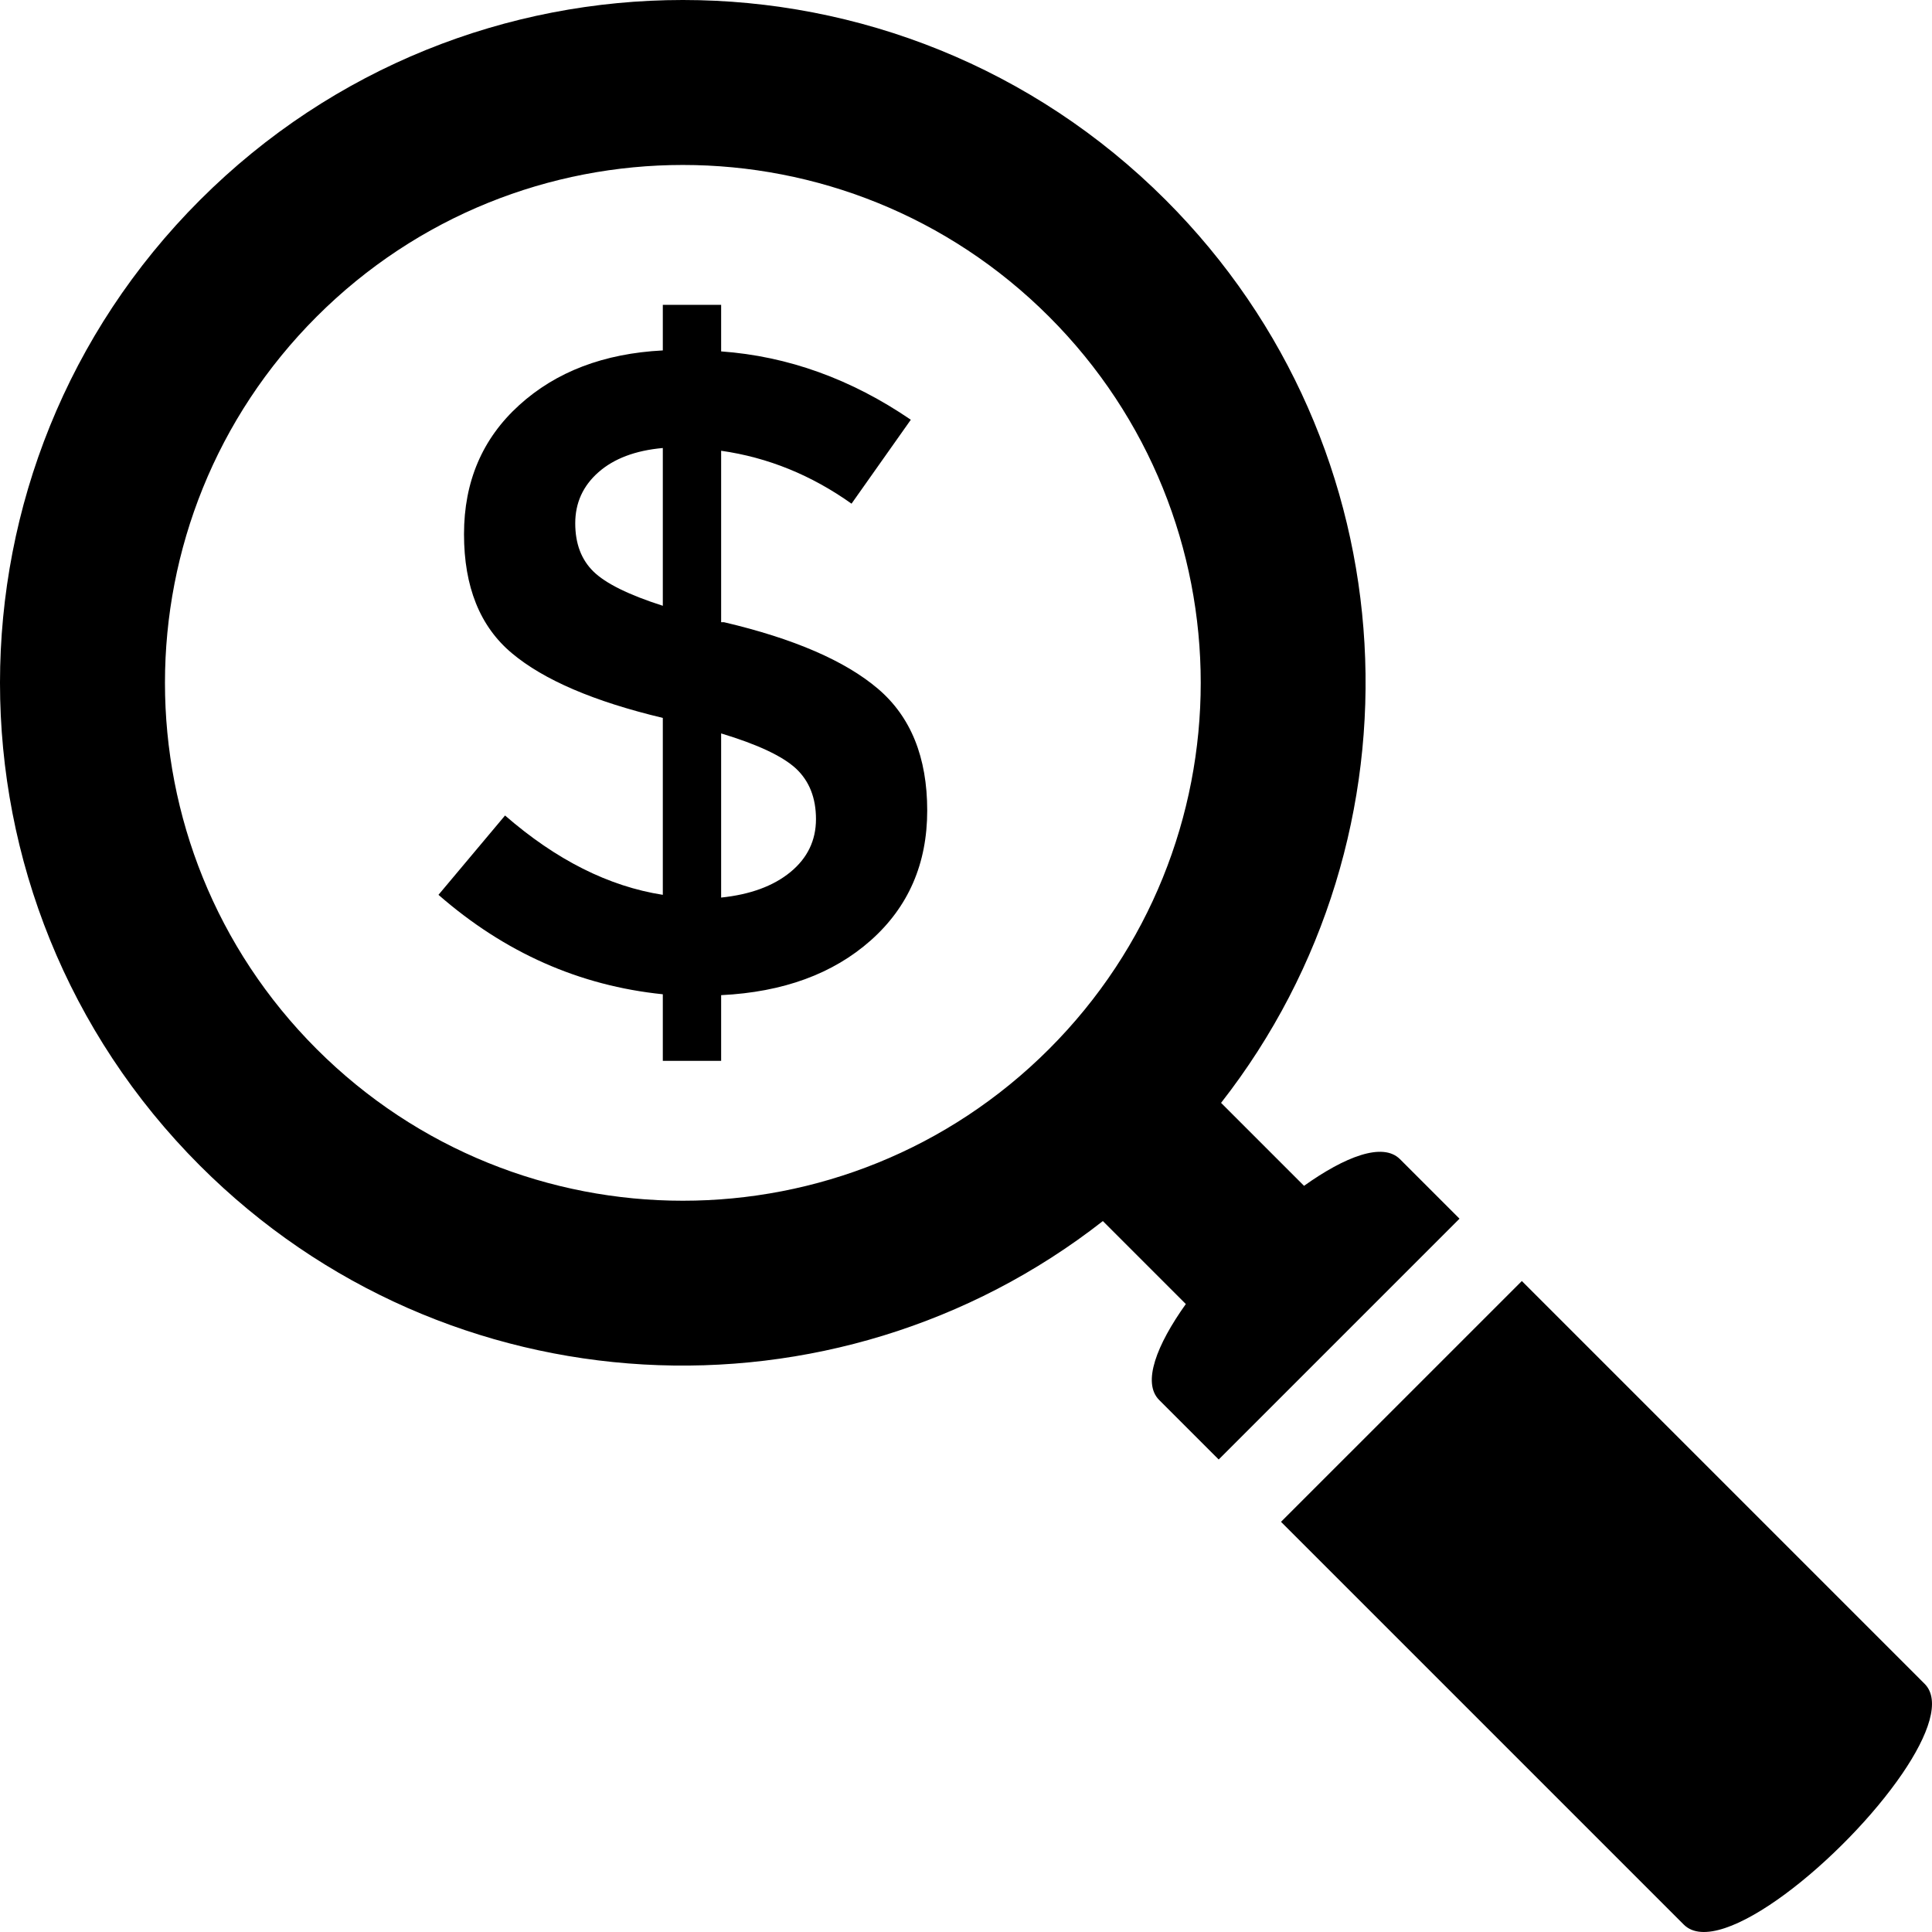
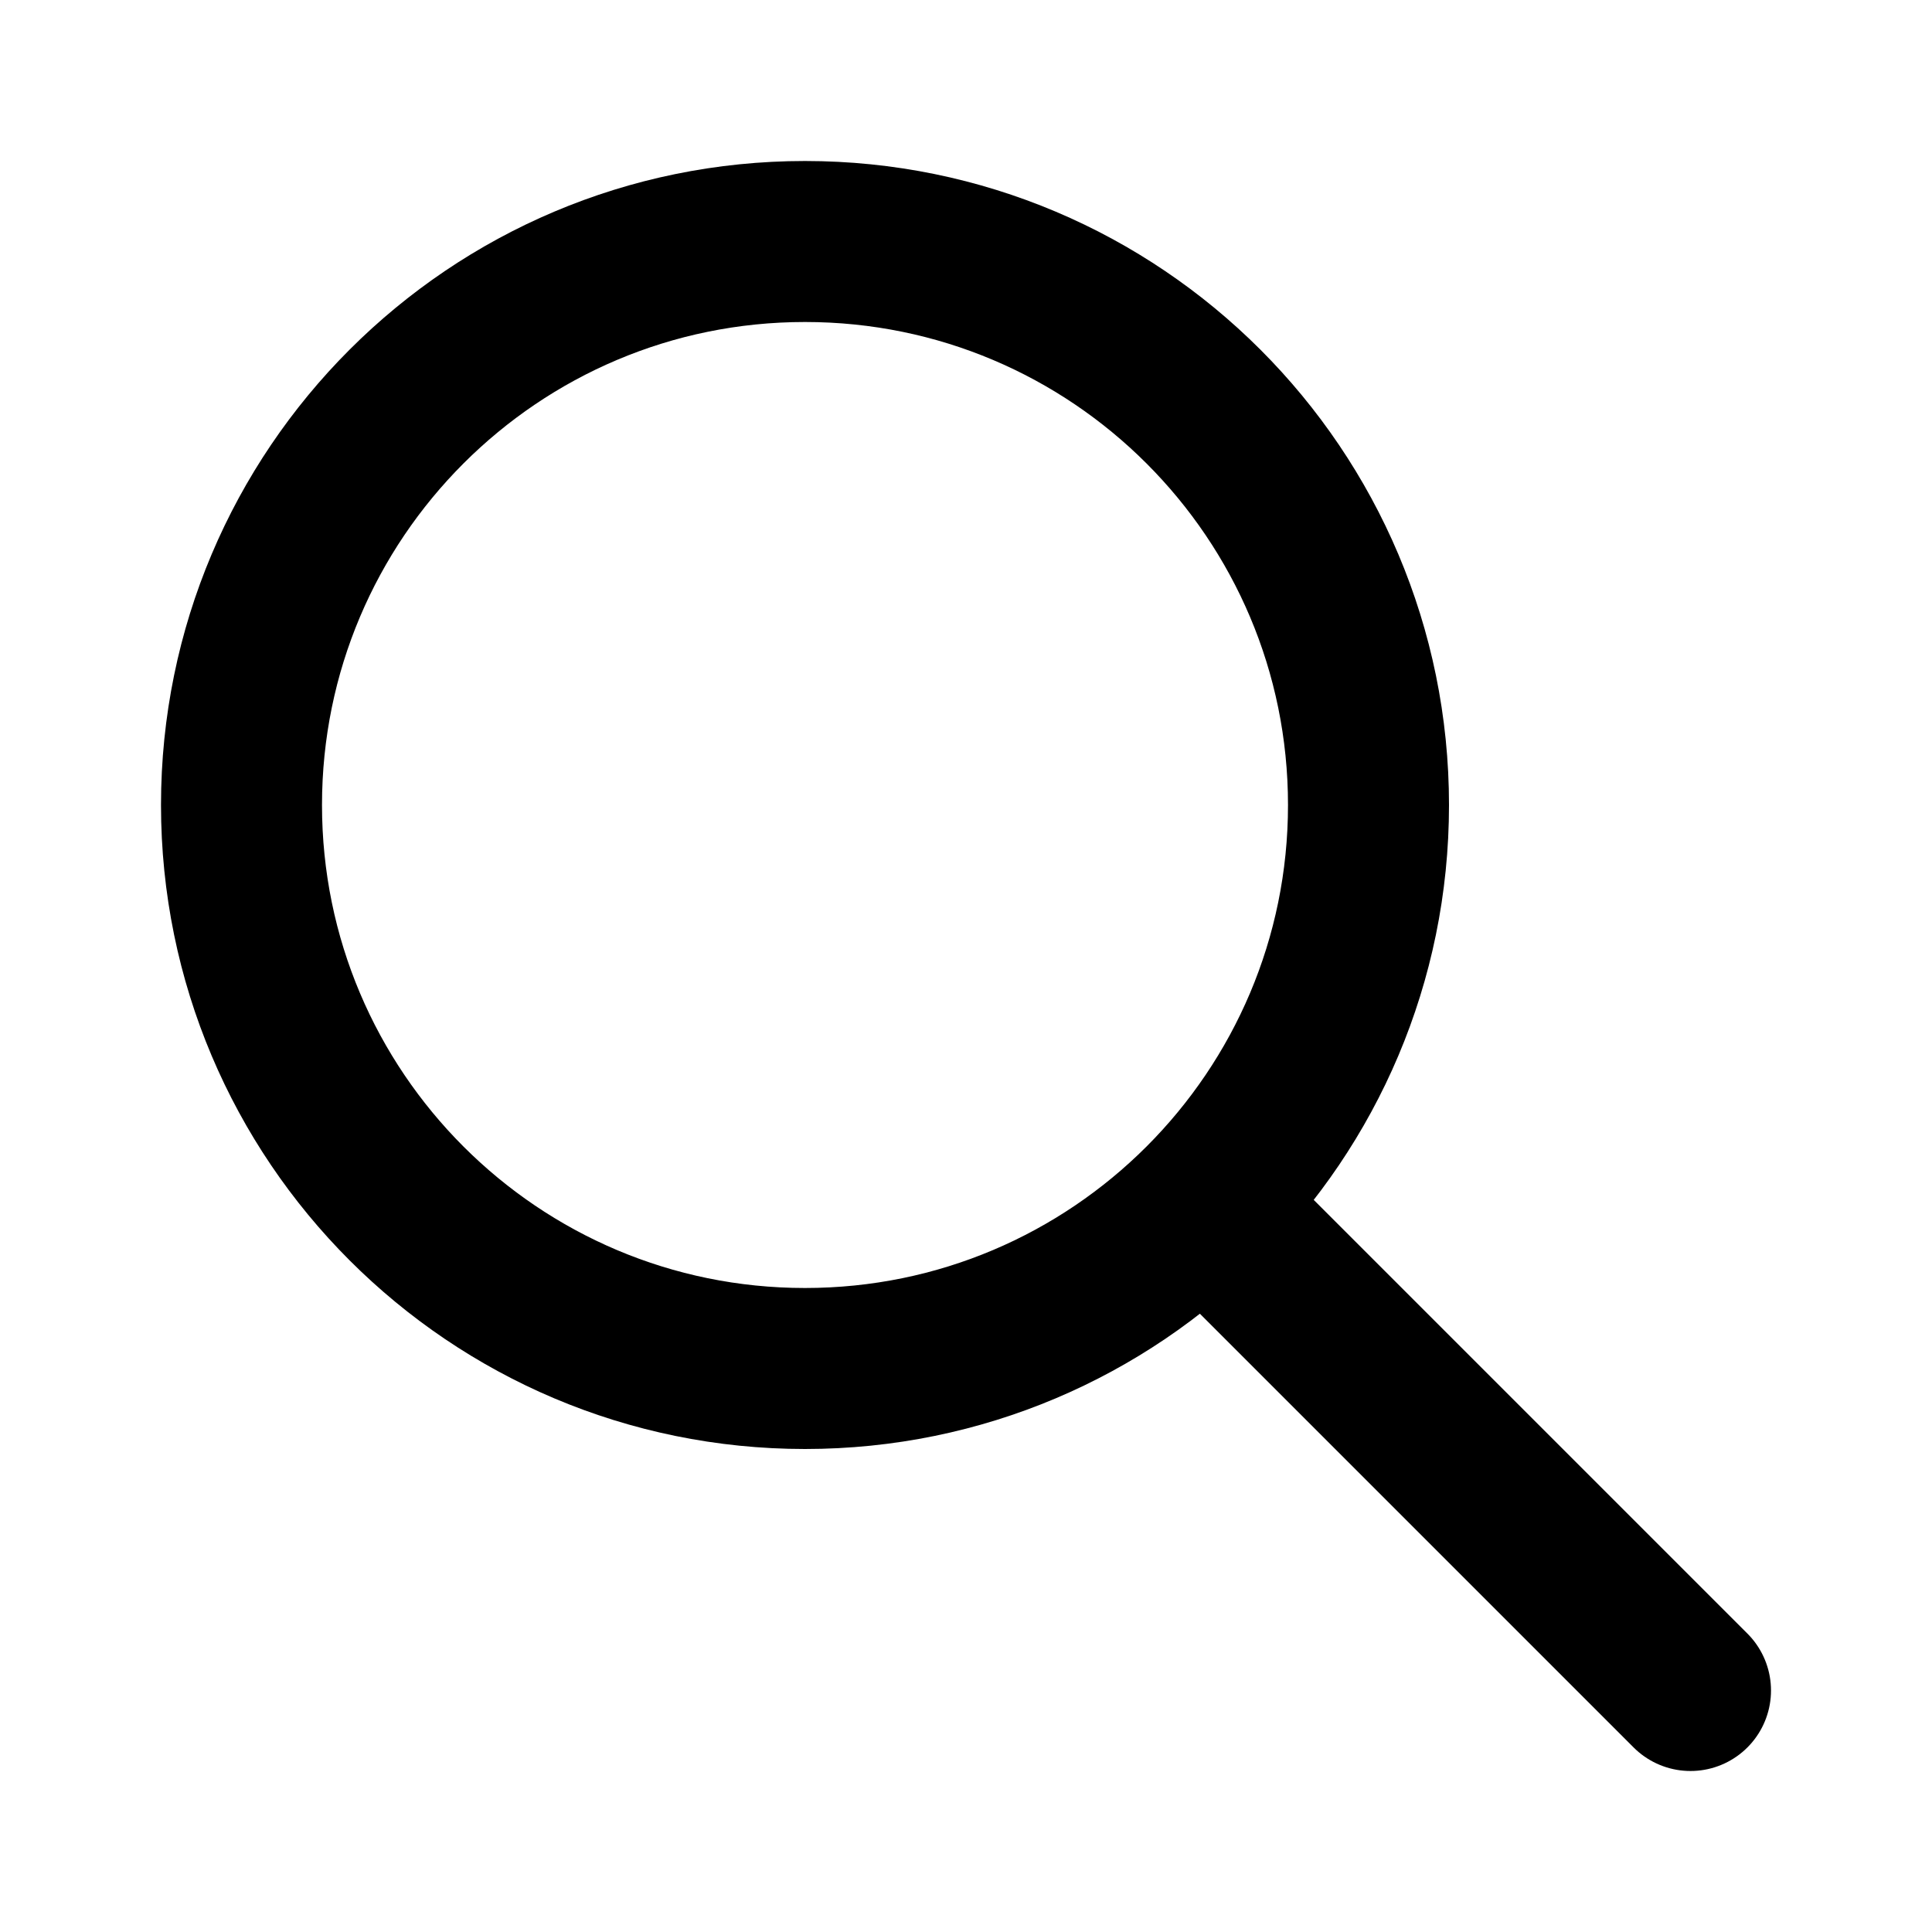
- <svg xmlns="http://www.w3.org/2000/svg" fill="#000000" height="800px" width="800px" version="1.1" id="Layer_1" viewBox="0 0 491.521 491.521" xml:space="preserve">
-   <g>
-     <g>
-       <path d="M223.359,175.225c-8.346-7.099-21.41-12.763-39.194-16.935h-0.699v-43.612c11.912,1.7,22.958,6.194,33.171,13.462    l15.085-21.353c-15.16-10.346-31.246-16.161-48.256-17.388V77.56h-14.839v11.591c-15.01,0.774-27.186,5.42-36.551,13.934    c-9.363,8.496-14.027,19.446-14.027,32.813c0,13.385,4.059,23.486,12.177,30.283c8.118,6.816,20.918,12.291,38.401,16.463v45.009    c-13.782-2.152-27.149-8.891-40.139-20.181l-16.934,20.181c16.841,14.708,35.871,23.128,57.073,25.299v16.935h14.839v-16.709    c15.783-0.773,28.451-5.417,38.043-13.914c9.591-8.514,14.385-19.521,14.385-33.058    C235.894,192.67,231.722,182.342,223.359,175.225z M146.347,133.122c0-5.172,1.965-9.515,5.911-12.987    c3.946-3.474,9.403-5.533,16.368-6.156v40.138c-8.666-2.775-14.556-5.682-17.634-8.703    C147.896,142.393,146.347,138.315,146.347,133.122z M201.098,221.858c-4.341,3.567-10.213,5.719-17.633,6.493V186.59    c9.27,2.795,15.613,5.777,19.031,8.93c3.397,3.172,5.097,7.476,5.097,12.875C207.594,213.814,205.422,218.308,201.098,221.858z" />
-     </g>
-   </g>
-   <g>
-     <g>
-       <path d="M356.169,294.904c-4.388-4.387-13.99-0.645-24.409,6.783l-21.108-21.107c53.326-68.165,48.662-166.949-14.086-229.698    c-67.845-67.843-177.841-67.843-245.684,0.002c-67.843,67.842-67.843,177.838,0,245.68c62.75,62.75,161.534,67.415,229.698,14.089    l21.107,21.107c-7.429,10.419-11.169,20.022-6.783,24.409l15.144,15.143l61.265-61.265L356.169,294.904z M266.889,266.889    c-51.453,51.453-134.875,51.453-186.33,0c-51.454-51.454-51.454-134.878,0-186.33c51.453-51.454,134.876-51.454,186.33,0    C318.343,132.012,318.343,215.436,266.889,266.889z" />
-     </g>
-   </g>
-   <g>
-     <g>
-       <path d="M489.641,428.378l-66.735-66.738l-35.736-35.735l-14.218,14.216l-47.048,47.048l35.738,35.737l66.735,66.735    c9.149,9.149,40.957-16.941,55.628-38.468C490.674,441.383,493.801,432.536,489.641,428.378z" />
-     </g>
+ <svg xmlns="http://www.w3.org/2000/svg" width="800px" height="800px" viewBox="0 0 24 24" fill="none">
+   <g id="Interface / Search_Magnifying_Glass">
+     <path id="Vector" d="M15 15L21 21M10 17C6.134 17 3 13.866 3 10C3 6.134 6.134 3 10 3C13.866 3 17 6.134 17 10C17 13.866 13.866 17 10 17Z" stroke="#000000" stroke-width="2" stroke-linecap="round" stroke-linejoin="round" />
  </g>
</svg>
